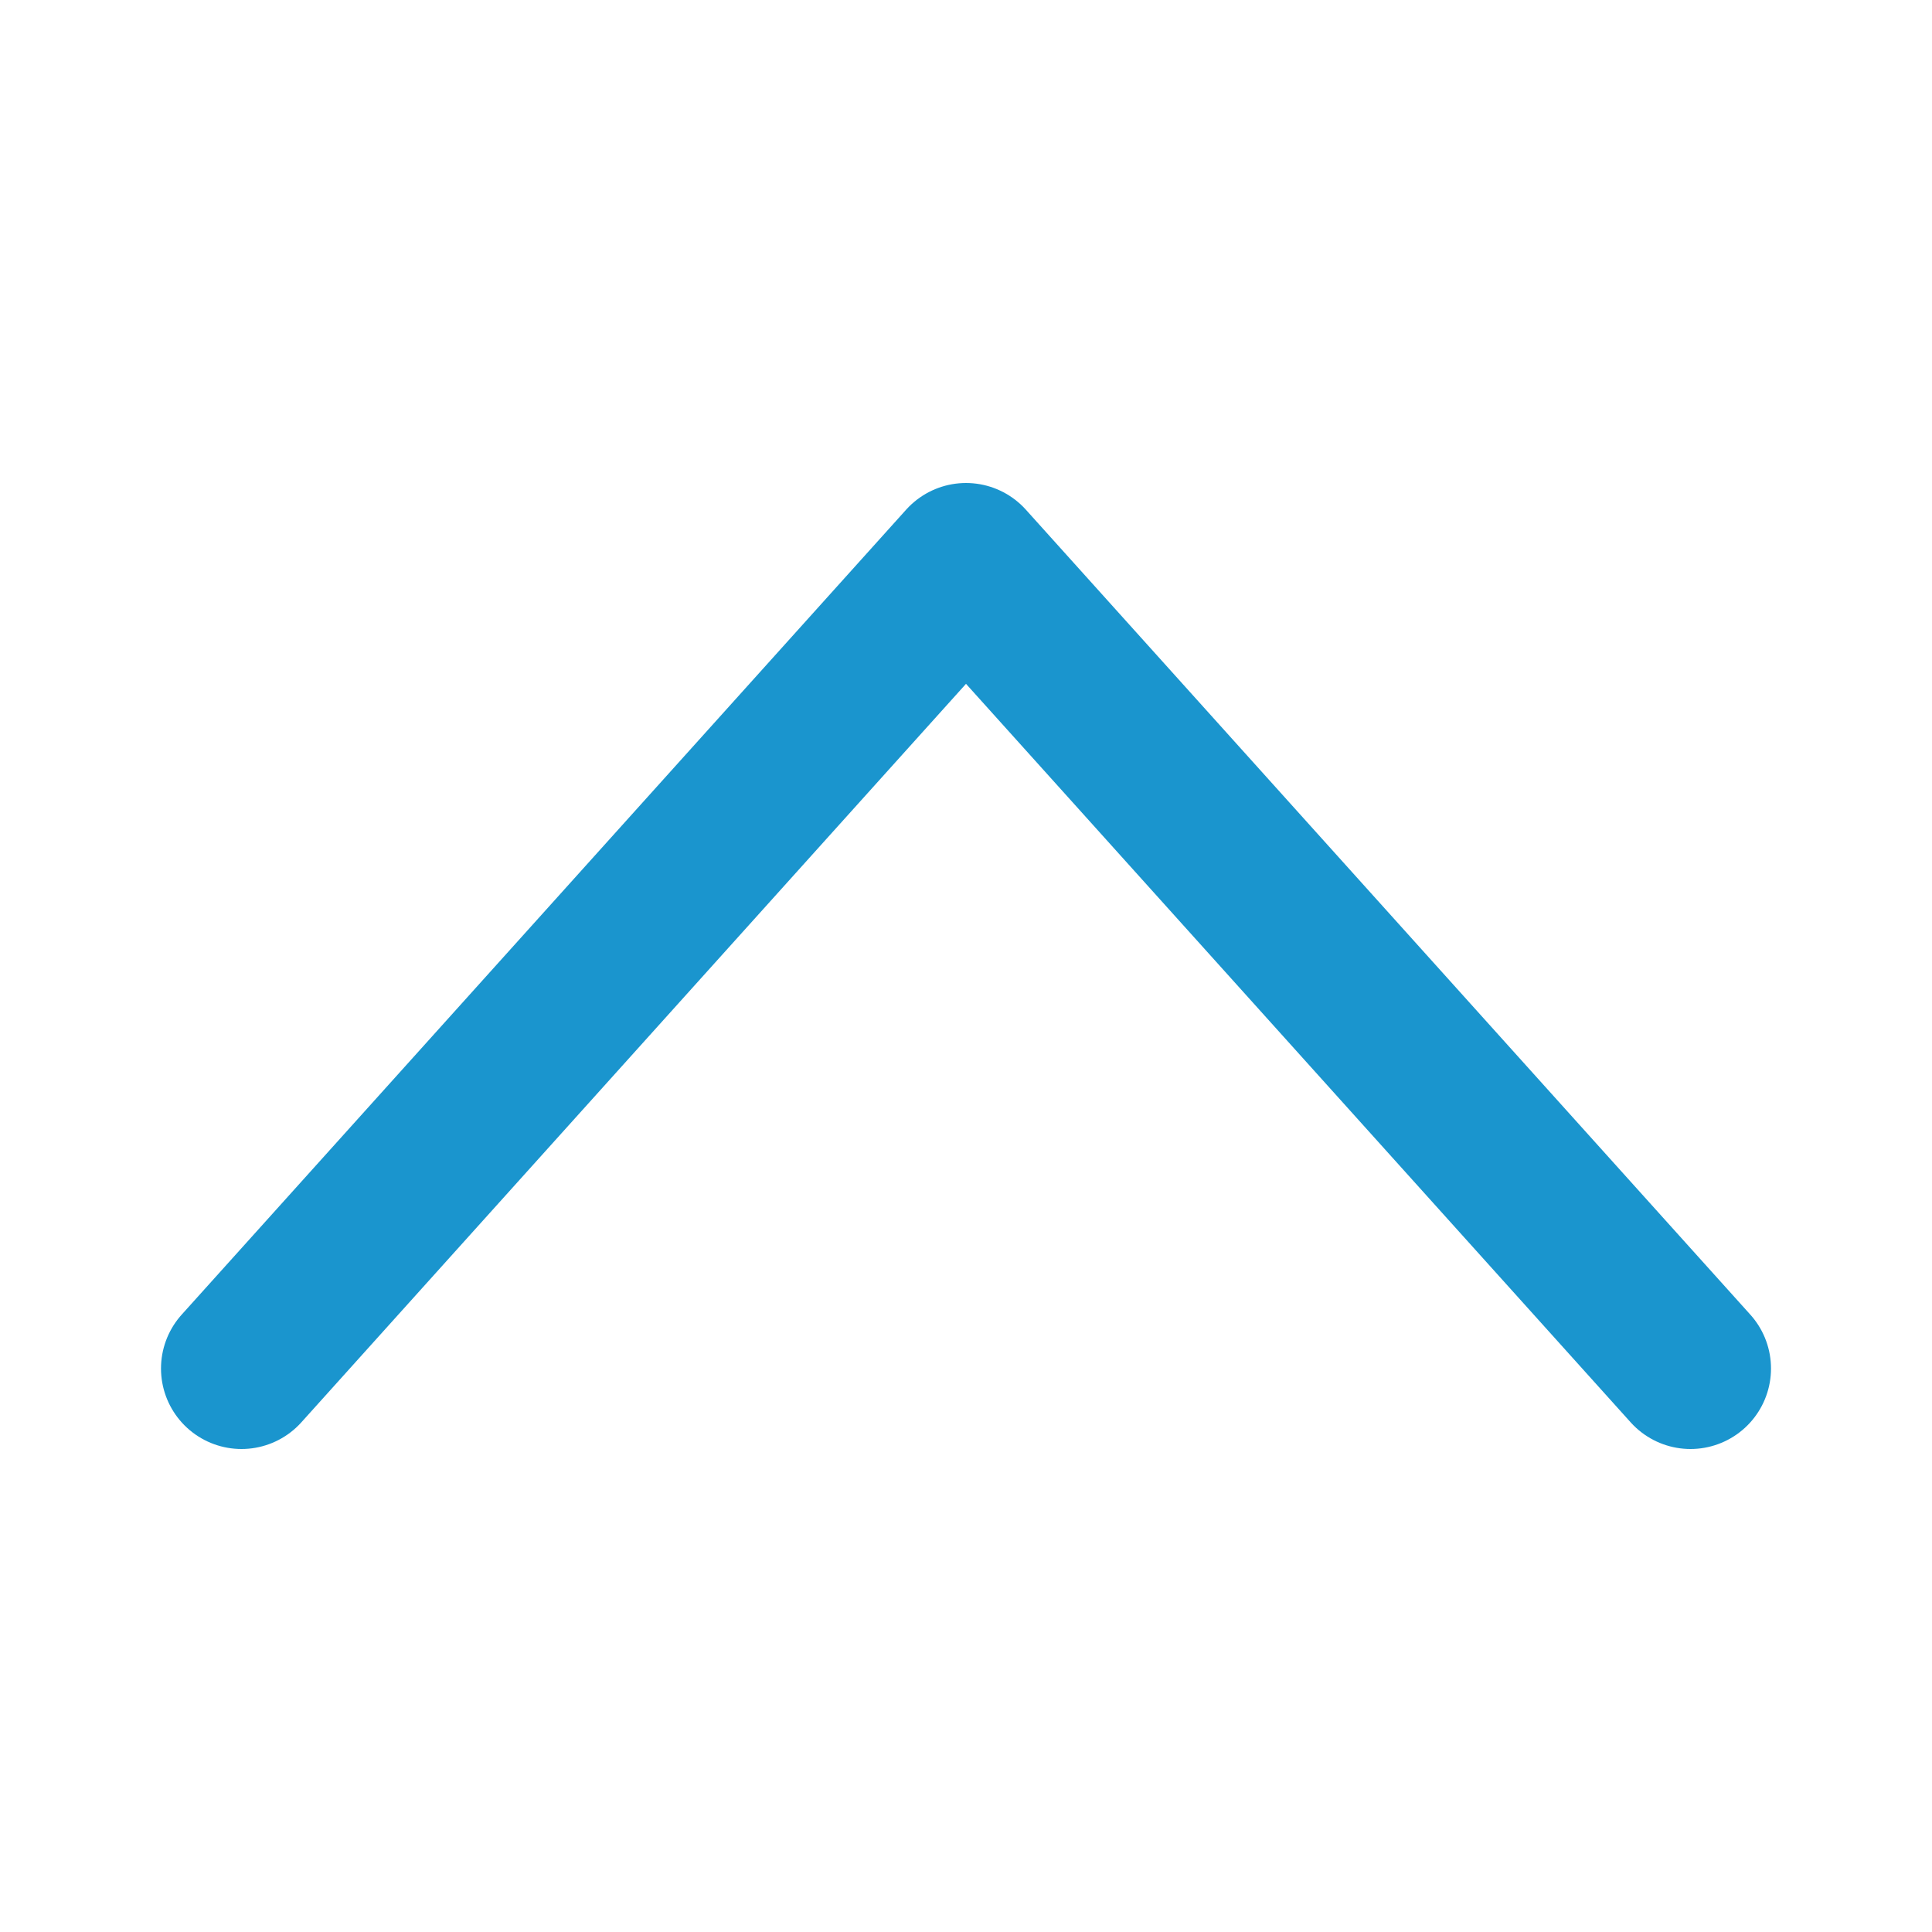
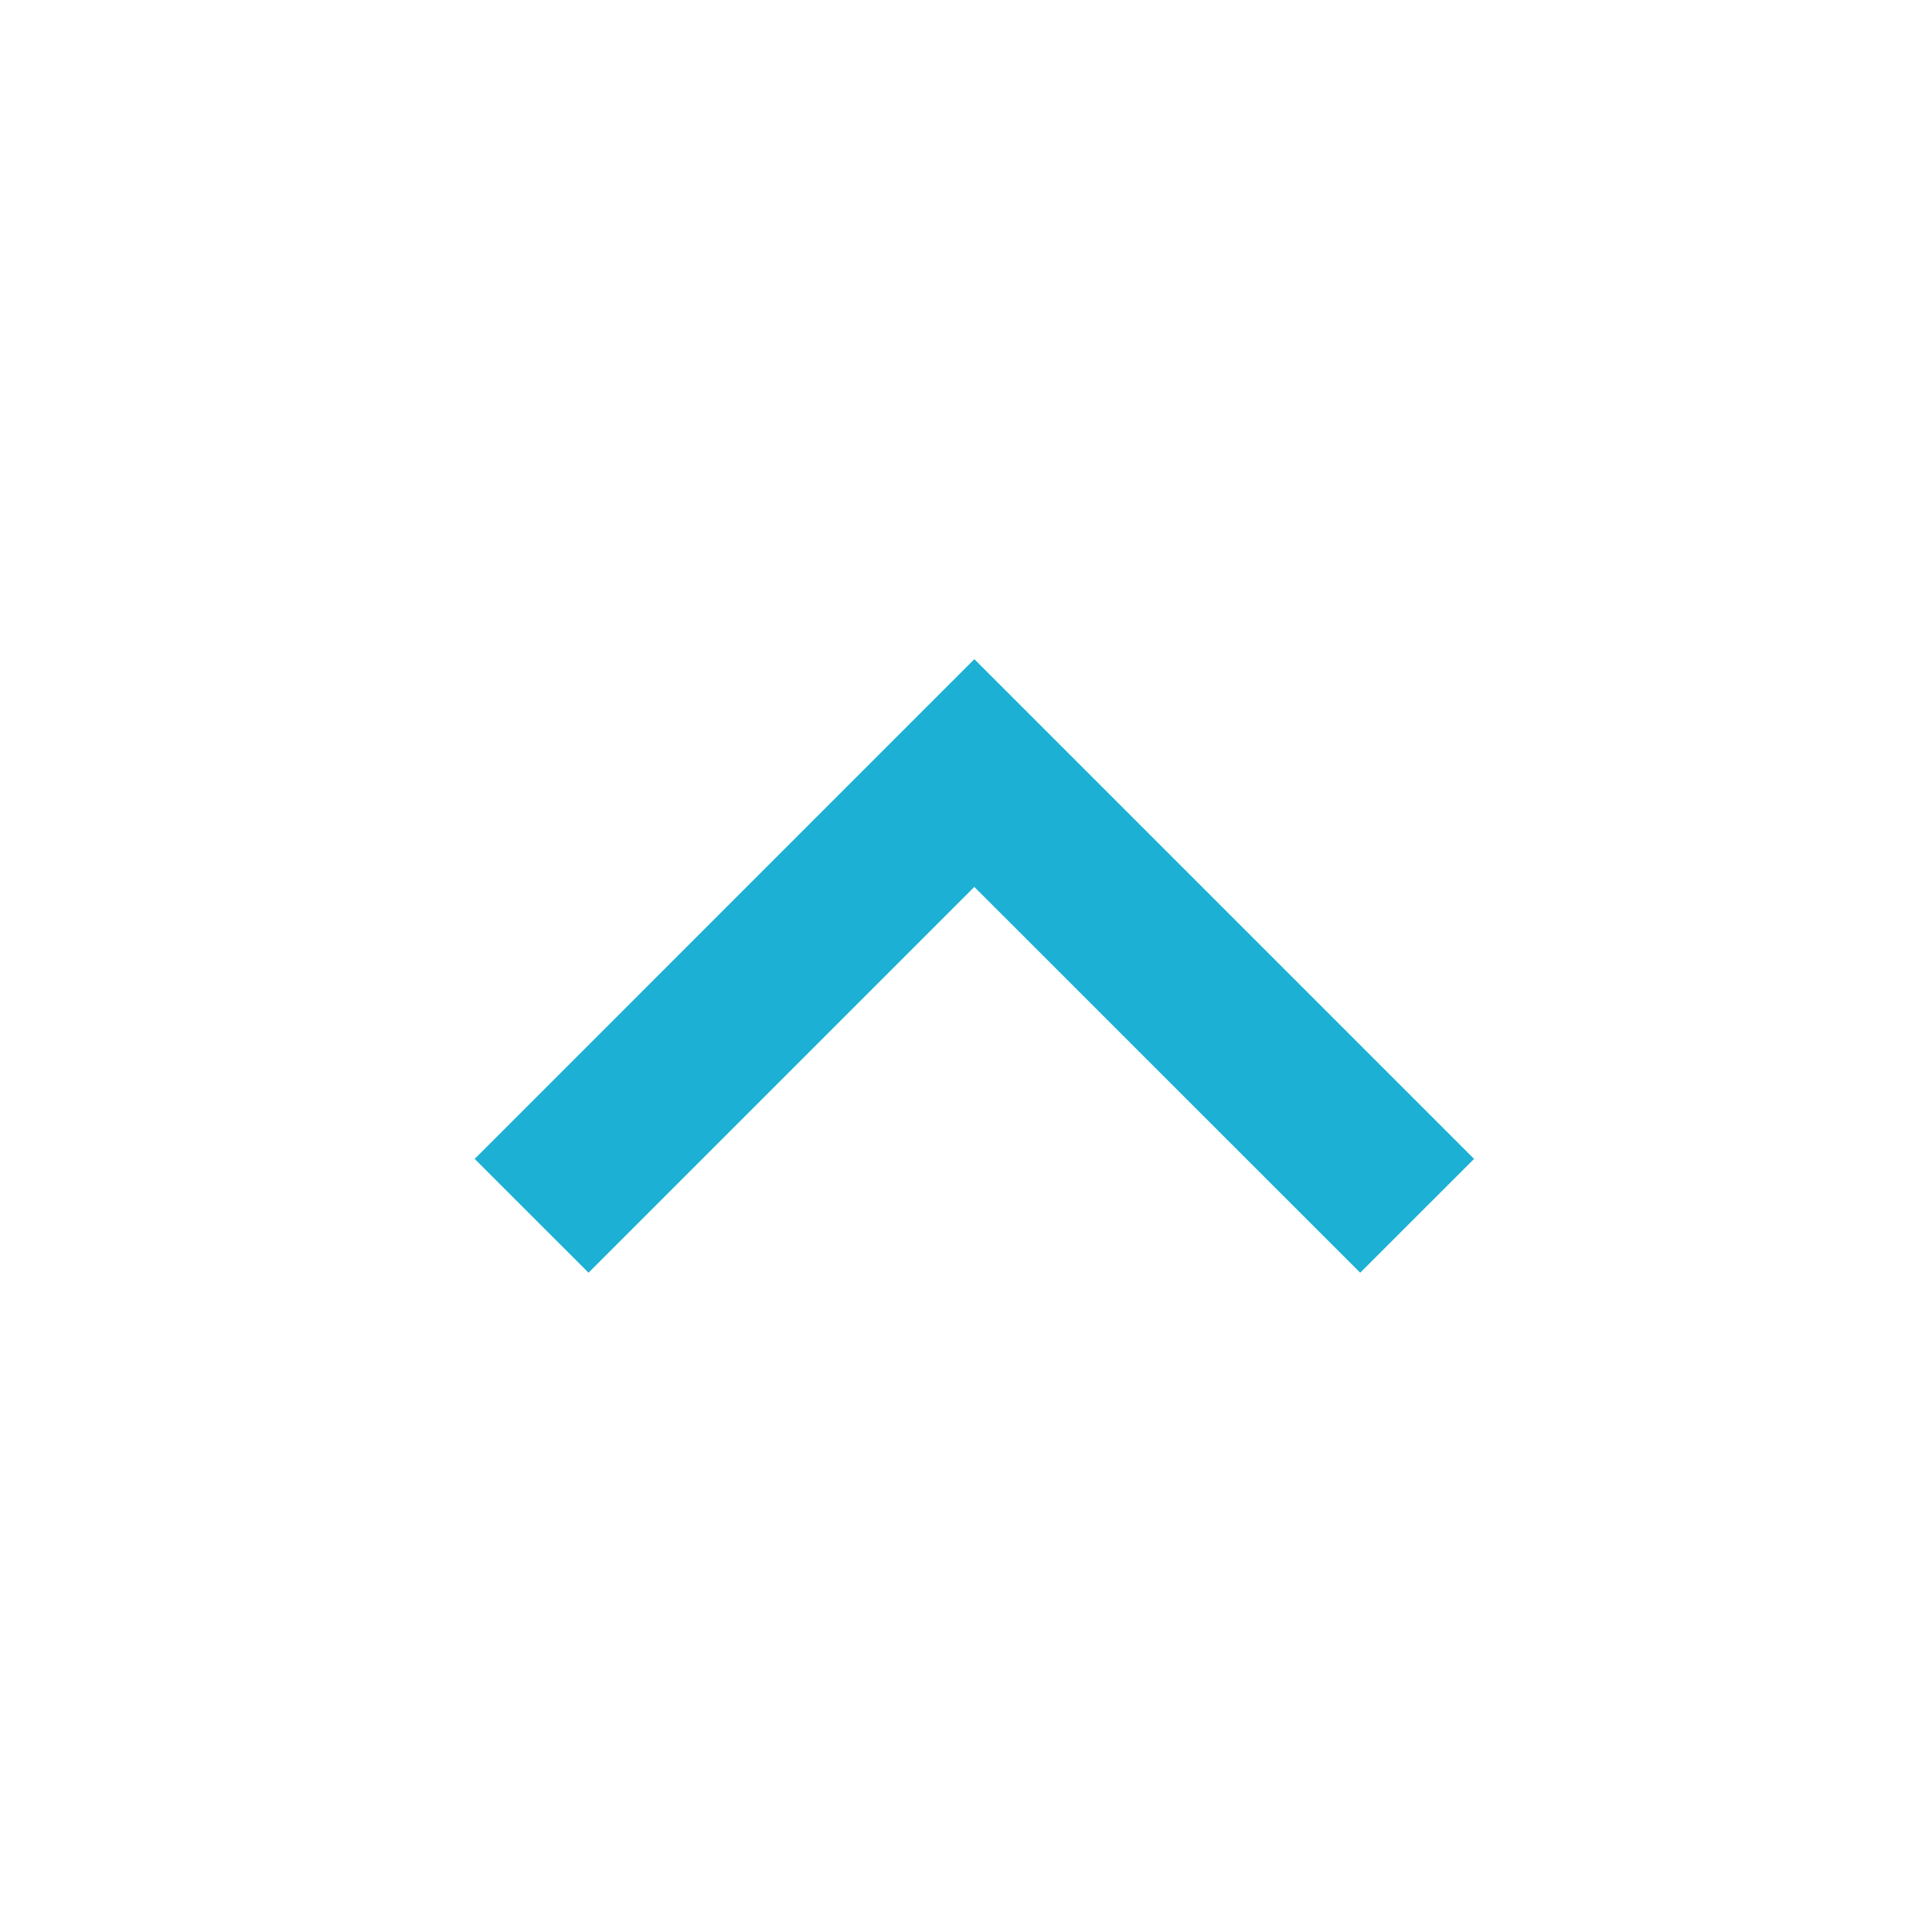
- <svg xmlns="http://www.w3.org/2000/svg" width="24" height="24" viewBox="0 0 24 24">
-   <path data-name="사각형 862" style="opacity:.4;fill:none" d="M0 0h24v24H0z" transform="rotate(180 12 12)" />
-   <path data-name="사각형 865" transform="rotate(180 11 11)" style="opacity:.4;fill:none" d="M0 0h20v20H0z" />
-   <path data-name="패스 4159" d="m3 7 9 10 9-10" style="stroke:#1a95ce;stroke-linecap:round;stroke-linejoin:round;stroke-width:2px;fill:none" transform="rotate(180 12 12)" />
+ <svg xmlns="http://www.w3.org/2000/svg" width="32" height="32" viewBox="0 0 32 32" fill="none">
+   <g id="icon_arrow_2px-up">
+     <path id="Vector 28 (Stroke)" fill-rule="evenodd" clip-rule="evenodd" d="M16.138 14.69L9.748 21.08L7.862 19.195L16.138 10.918L24.415 19.195L22.529 21.08L16.138 14.69Z" fill="#1CB0D4" />
+   </g>
</svg>
